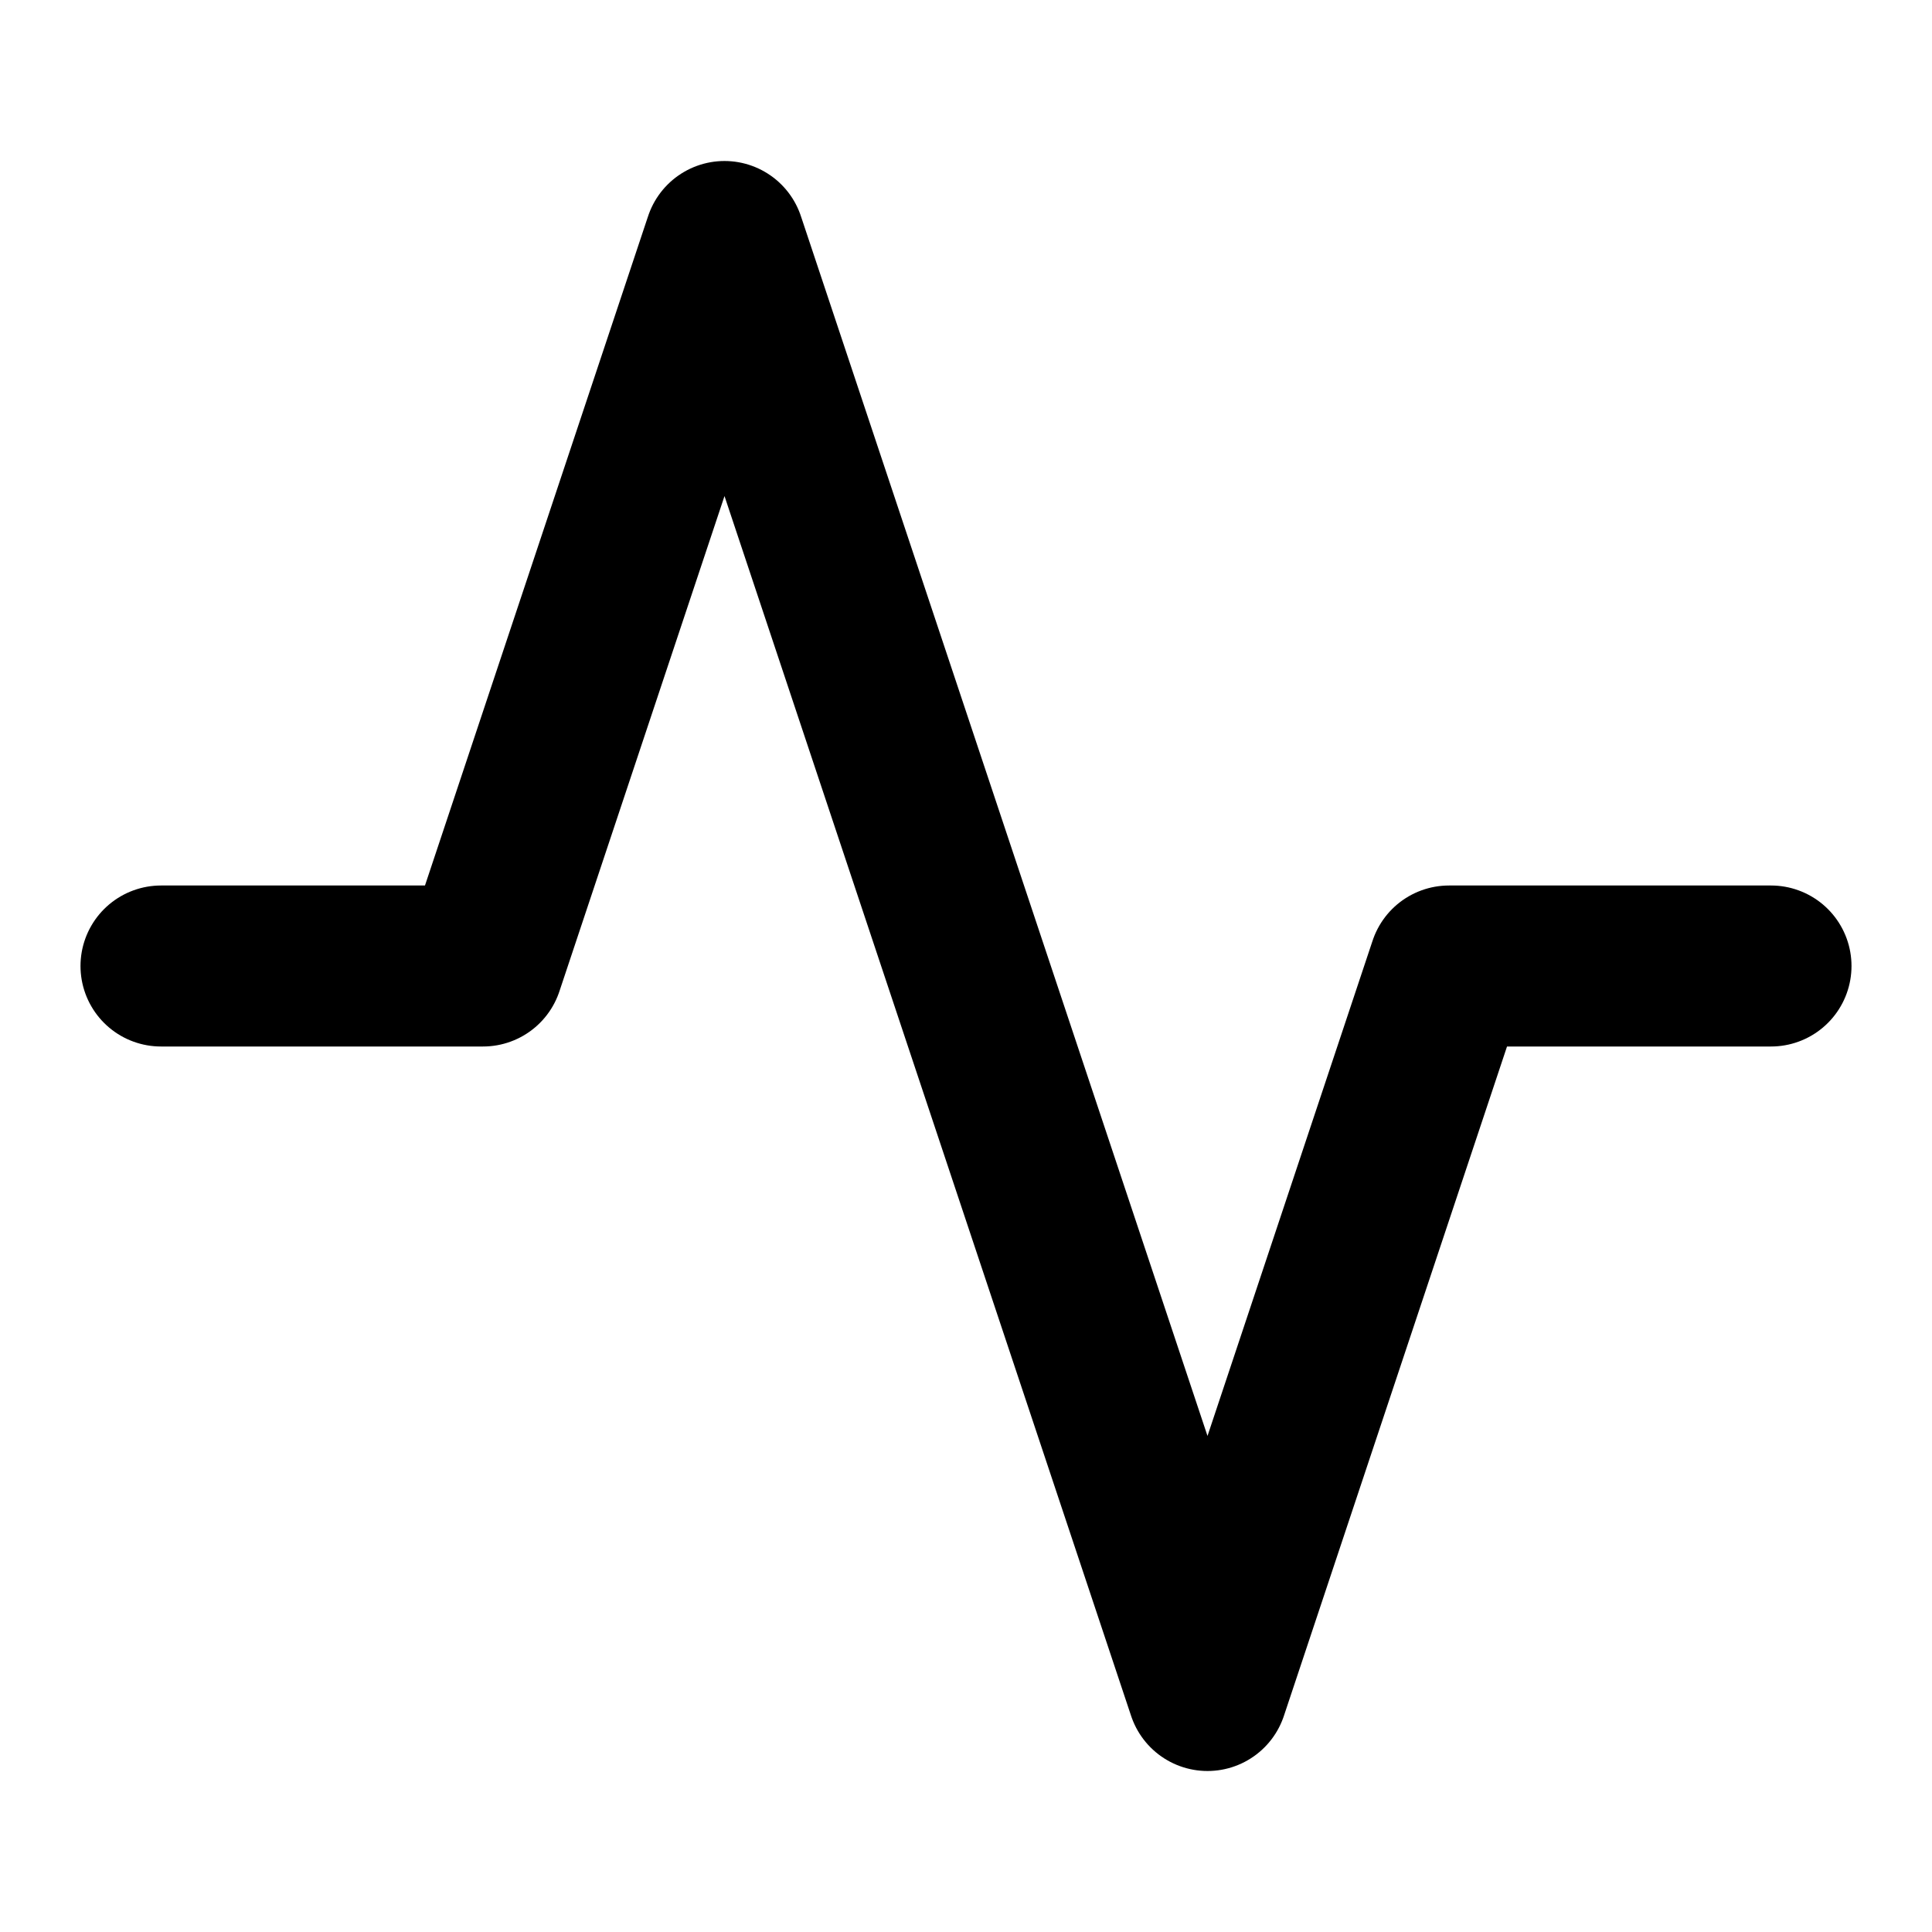
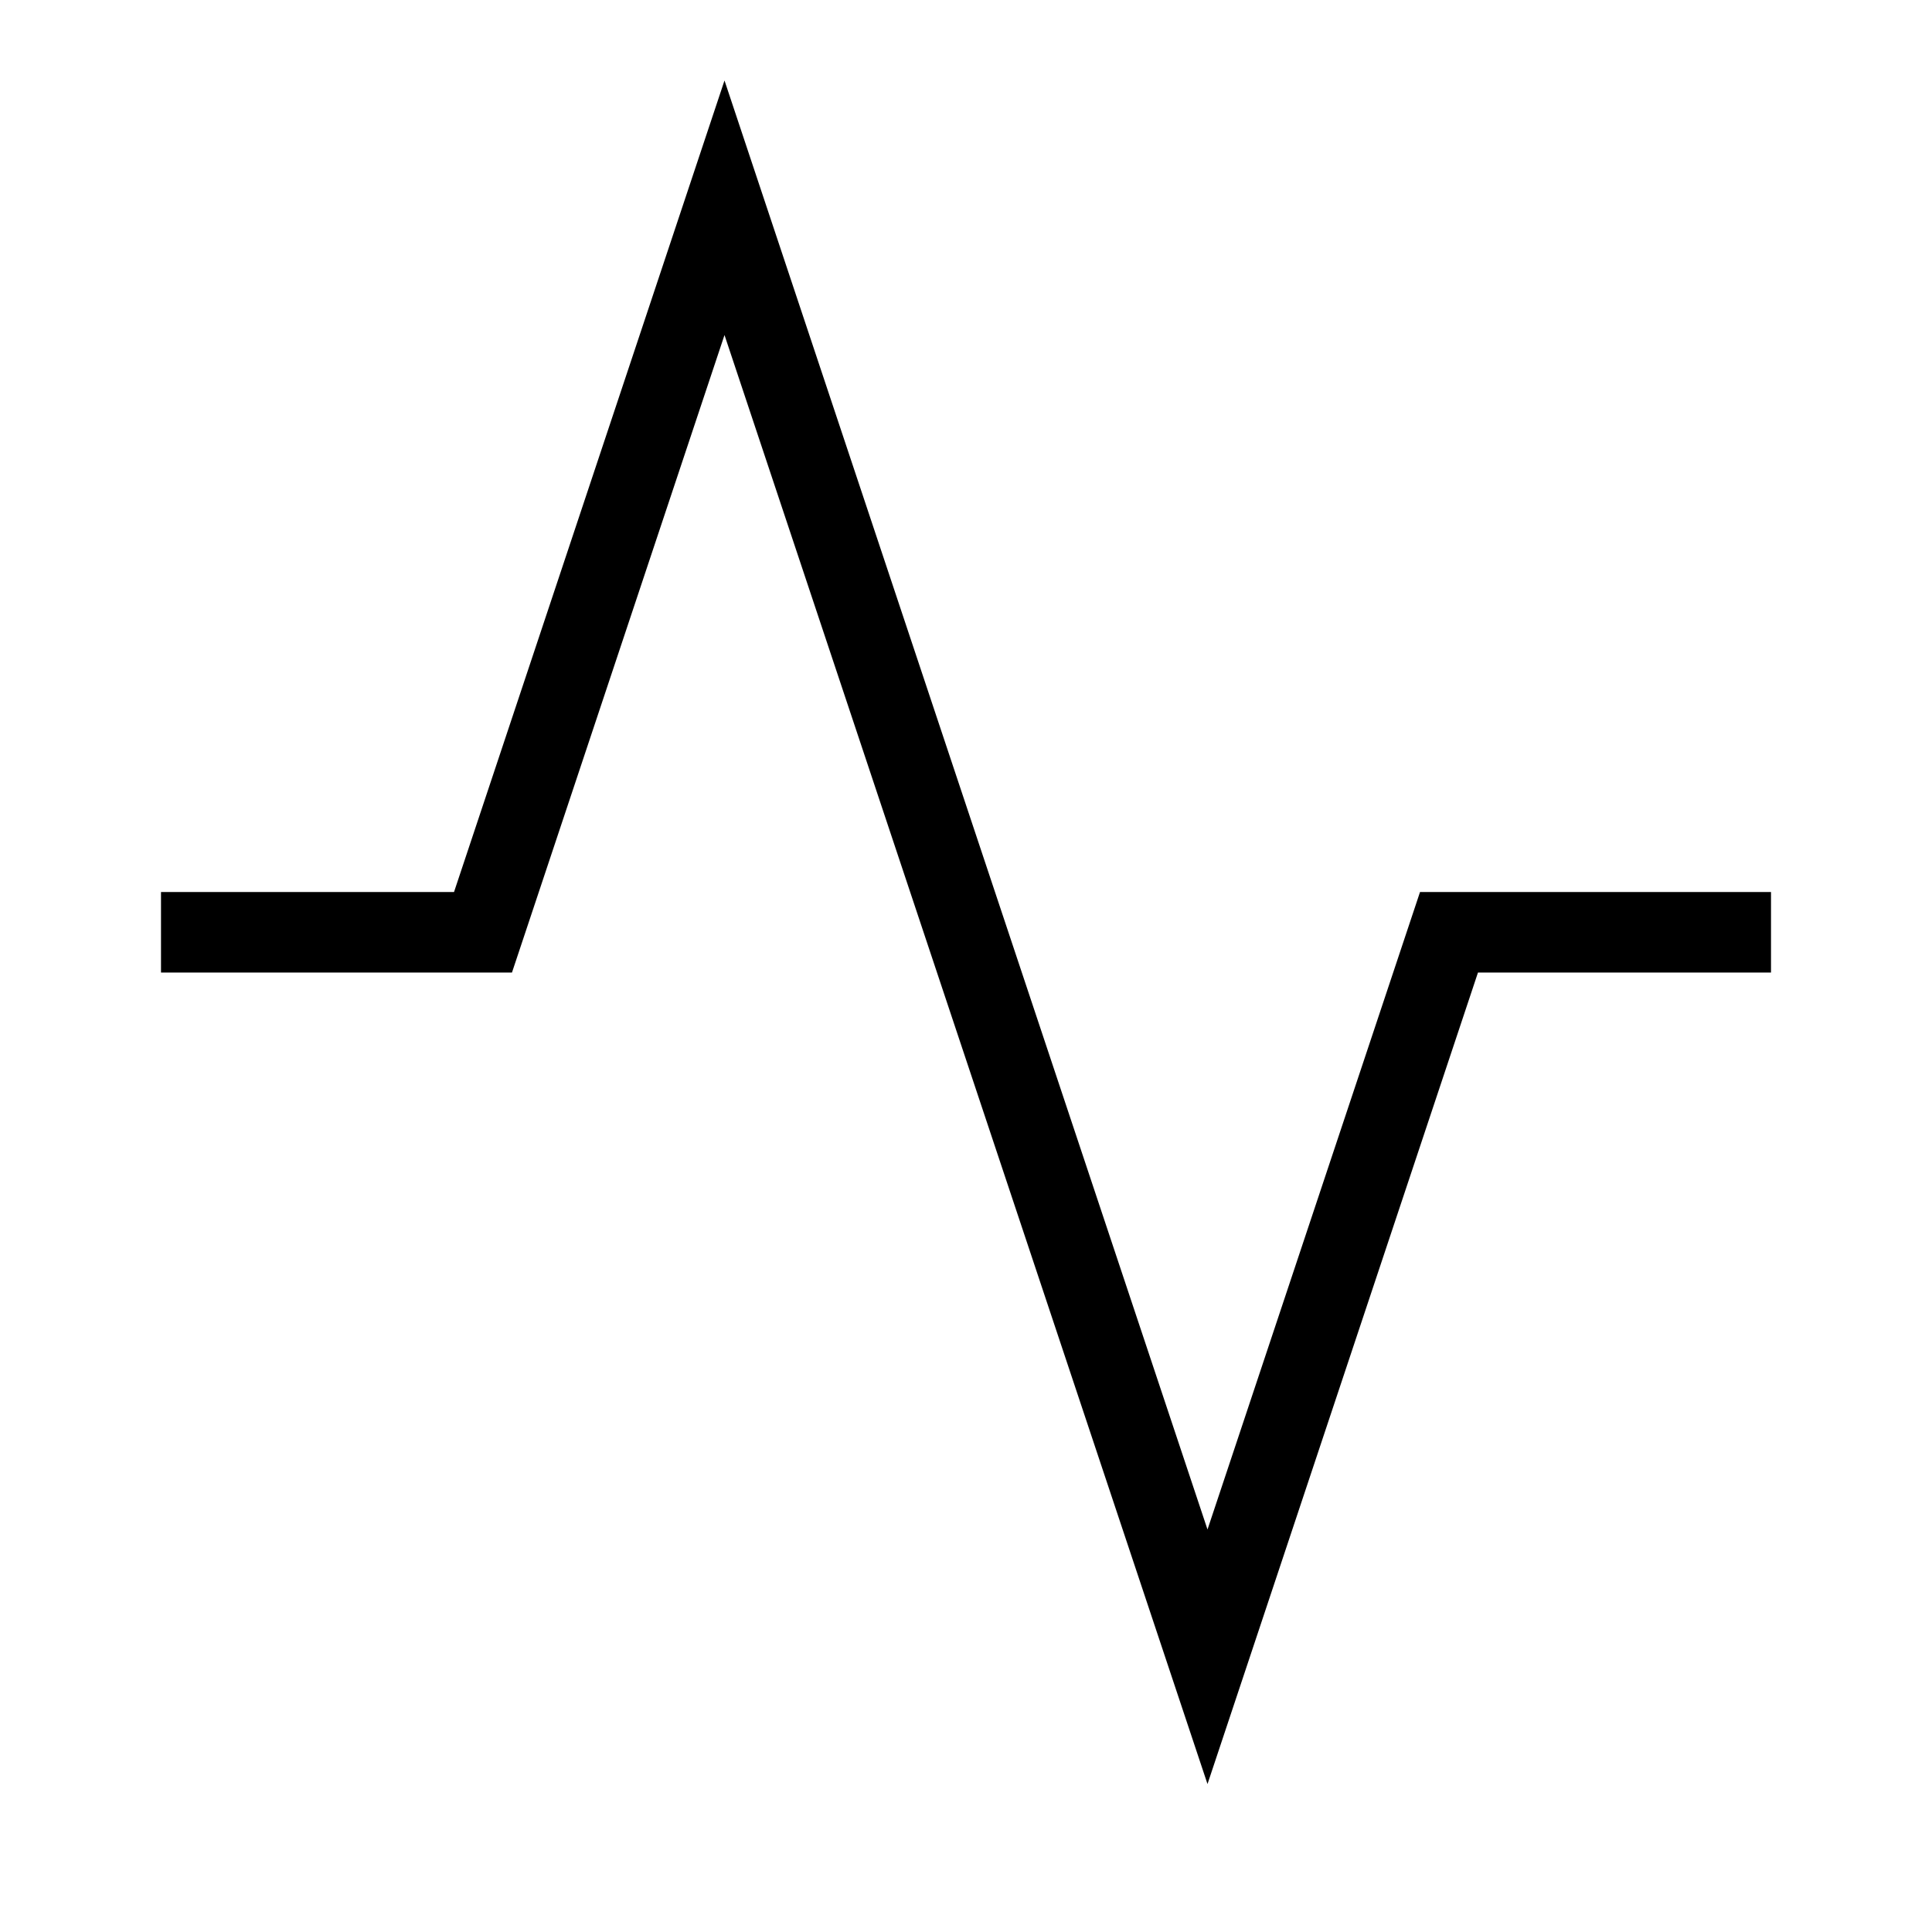
- <svg xmlns="http://www.w3.org/2000/svg" width="24" height="24" viewBox="0 0 24 24" fill="none" stroke="#000" stroke-width="2" stroke-linecap="round" stroke-linejoin="round">
-   <polyline points="22 12 18 12 15 21 9 3 6 12 2 12" />
+ <svg xmlns="http://www.w3.org/2000/svg" width="24" height="24" viewBox="0 0 24 24" fill="none" stroke="#000" stroke-width="1">
+   <g id="Symbols" stroke="none" stroke-width="1" fill="none" fill-rule="evenodd">
+     <g id="Icon/chart/activity" fill="#000000" fill-rule="nonzero">
+       <polygon id="Mask" points="15 19 9 1 5.64 11.081 2 11.081 2 12.081 6.36 12.081 9 4.162 15 22.162 18.36 12.081 22 12.081 22 11.081 17.64 11.081" />
+     </g>
+   </g>
</svg>
